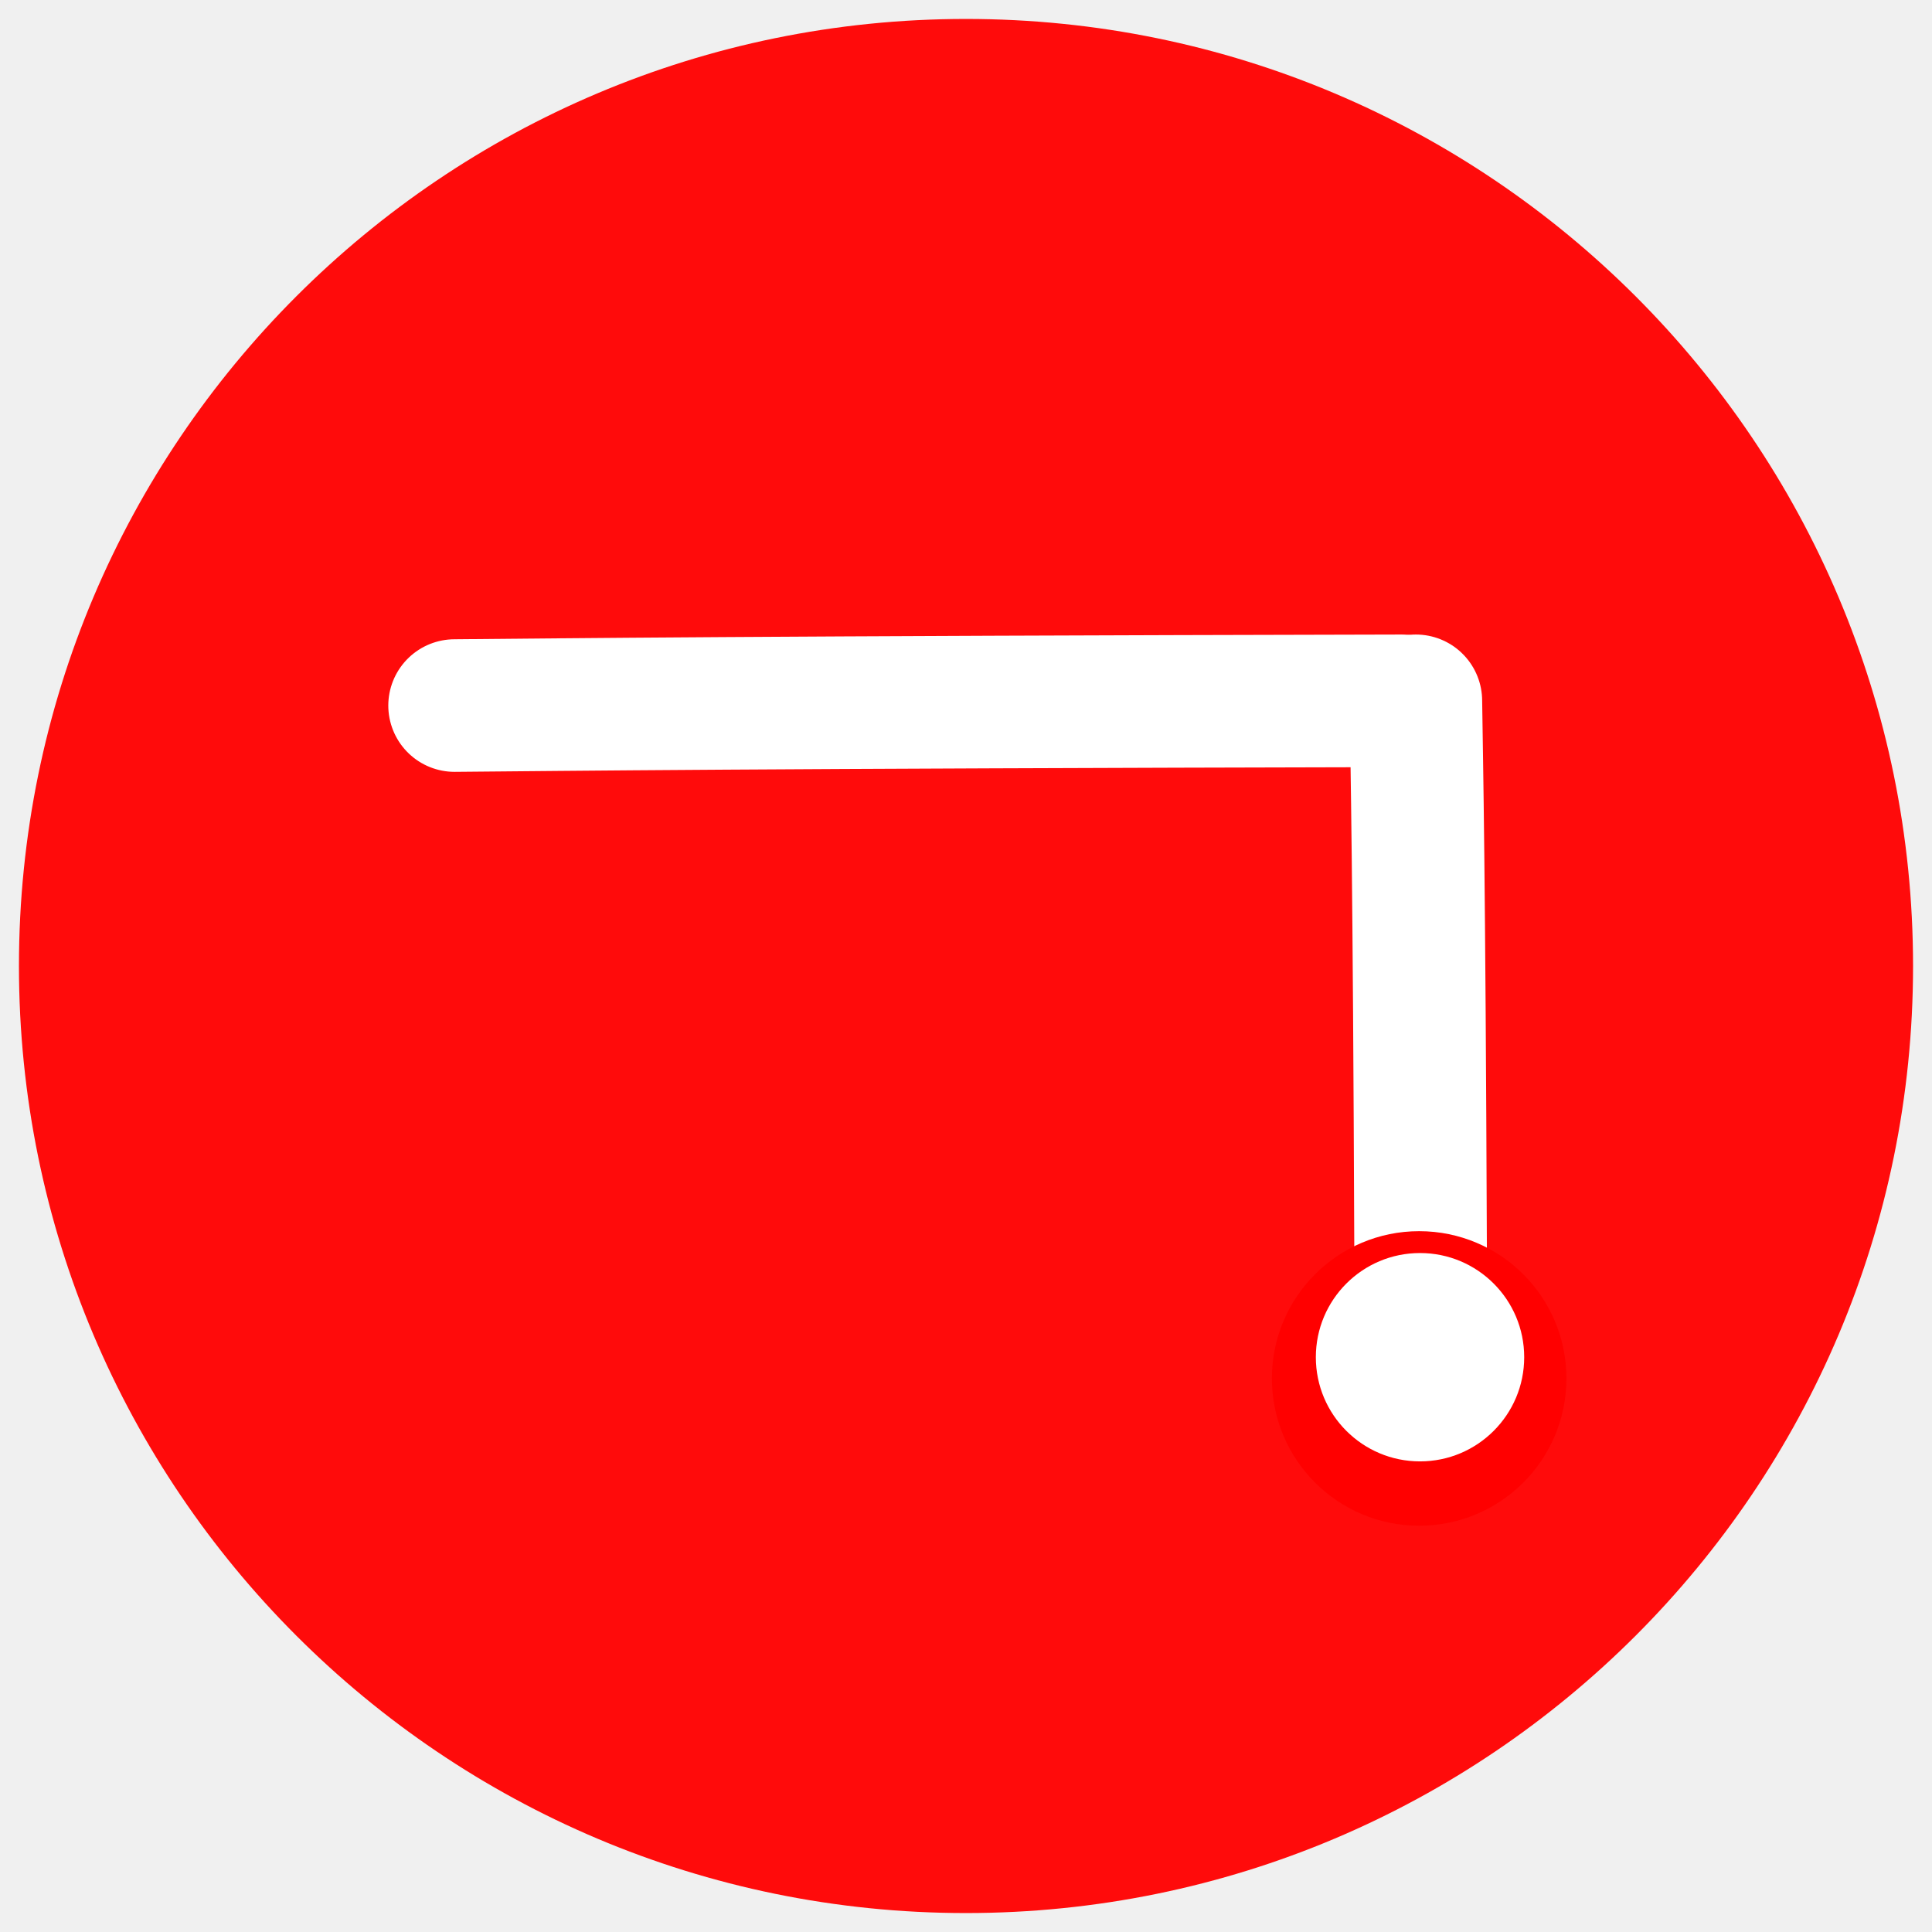
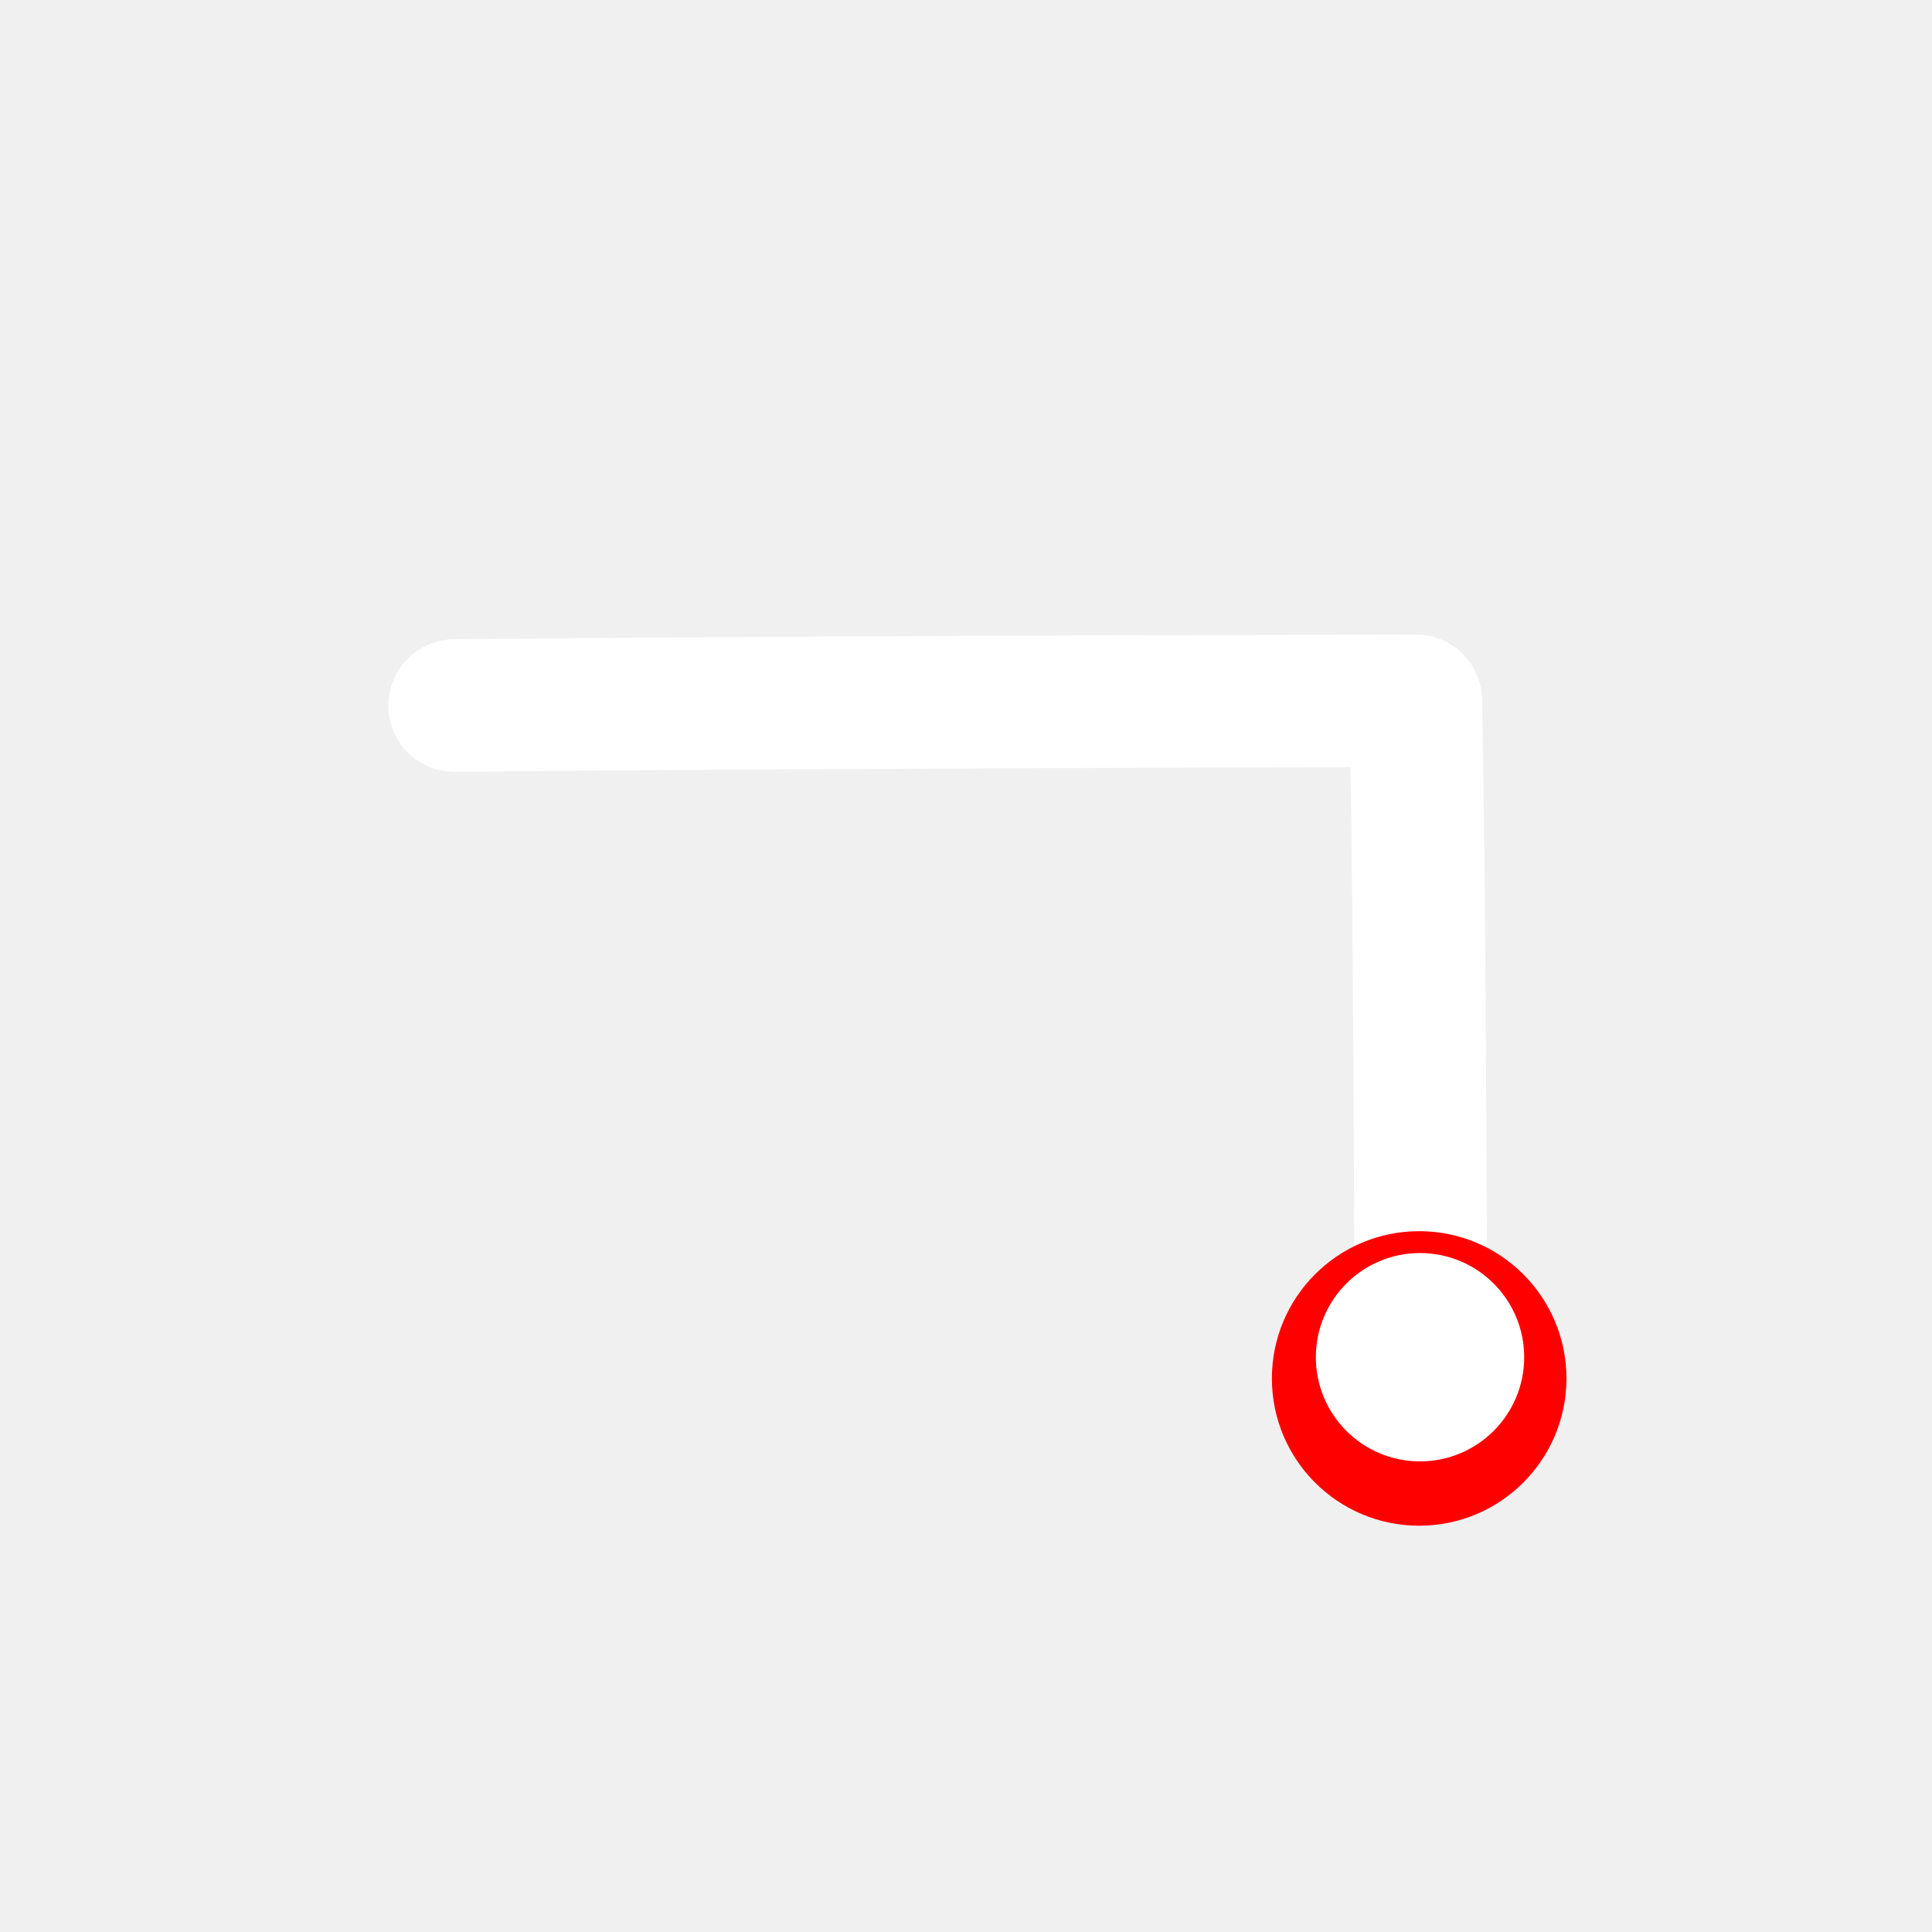
<svg xmlns="http://www.w3.org/2000/svg" width="102px" height="102px" viewBox="0 0 102 102" version="1.1">
  <defs />
  <g id="tronturn" stroke="none" stroke-width="1" fill="none" fill-rule="evenodd">
-     <path d="M51,101 C78.614,101 101,78.614 101,51 C101,23.386 78.614,1 51,1 C23.386,1 1,23.386 1,51 C1,78.614 23.386,101 51,101 Z" id="Oval-1" fill="#FF0B0B" />
    <path d="M74,37 C39.257,37.076 30.068,37.2 24,37.25" id="Path-2" stroke="#FFFFFF" stroke-width="7" stroke-linecap="round" />
    <path d="M89,51 C68.849,51.076 63.519,51.2 60,51.25" id="Path-2" stroke="#FFFFFF" stroke-width="7" stroke-linecap="round" transform="translate(74.5, 51.5) rotate(90) translate(-74.5, -51.5) " />
    <circle id="Oval-2" fill="#FF0000" cx="74.925" cy="72.775" r="7.775" />
    <circle id="Oval-2" fill="#FFFFFF" cx="74.97" cy="71.654" r="5.5" />
  </g>
</svg>
